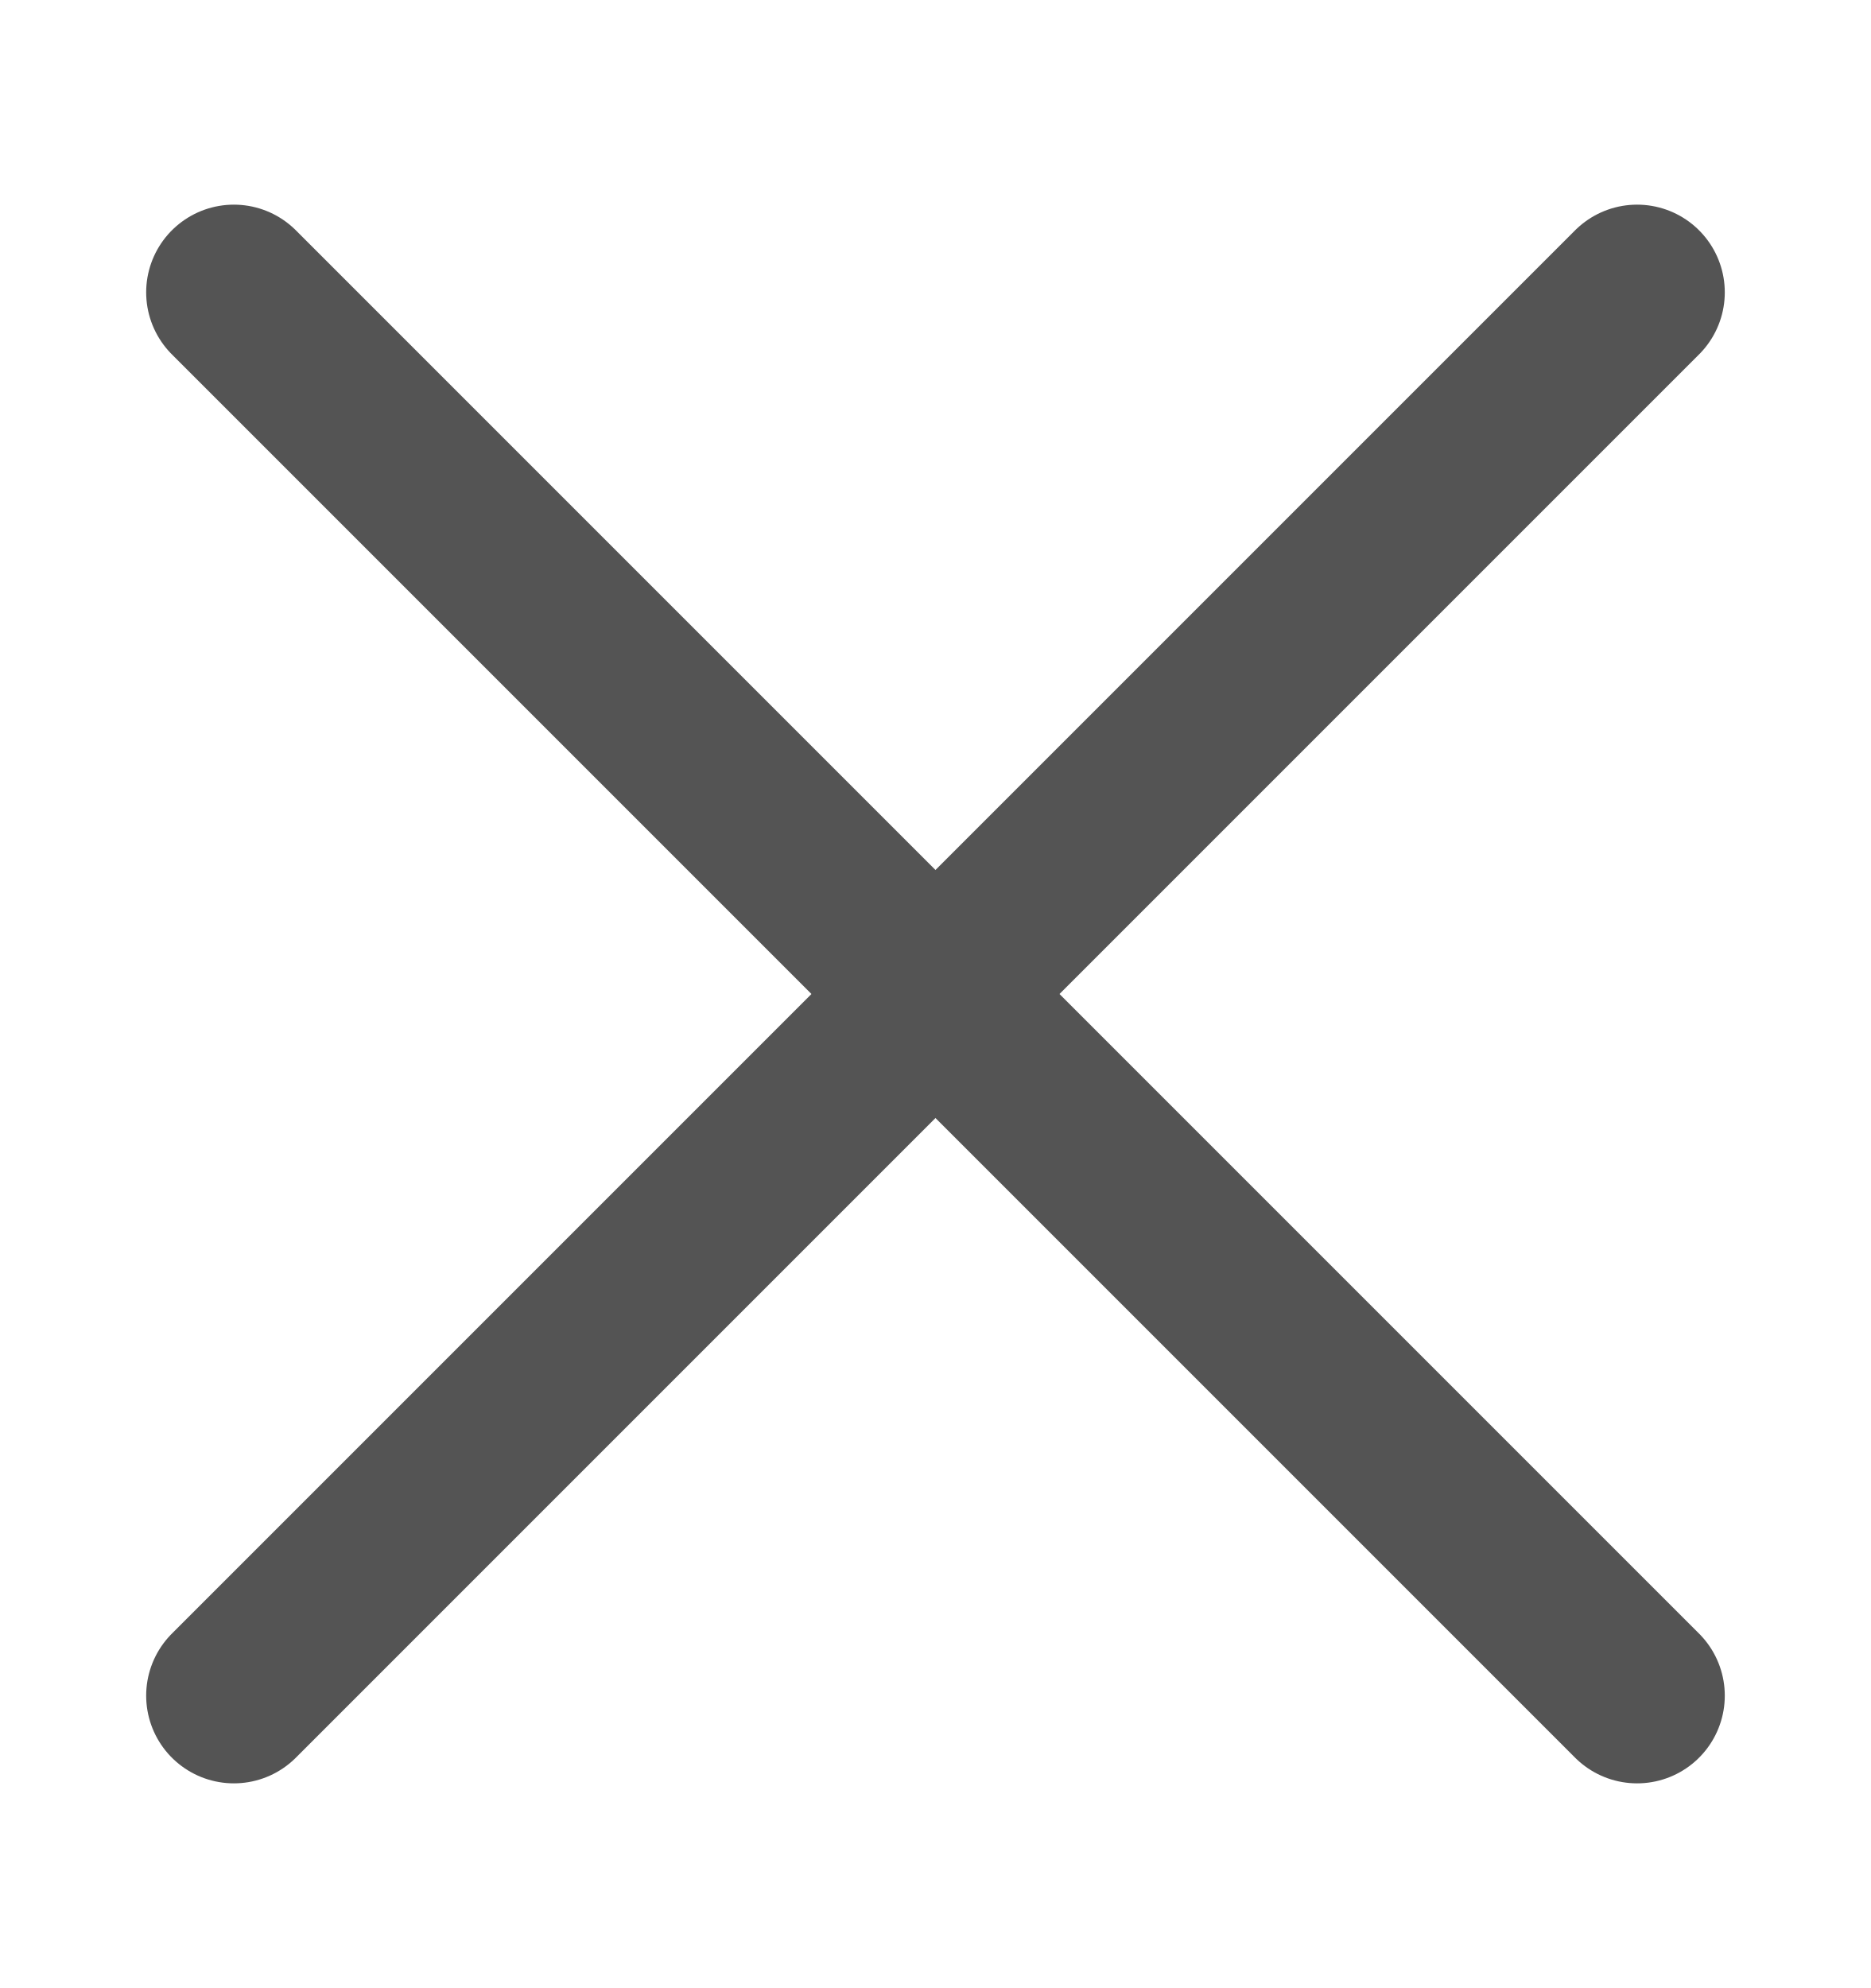
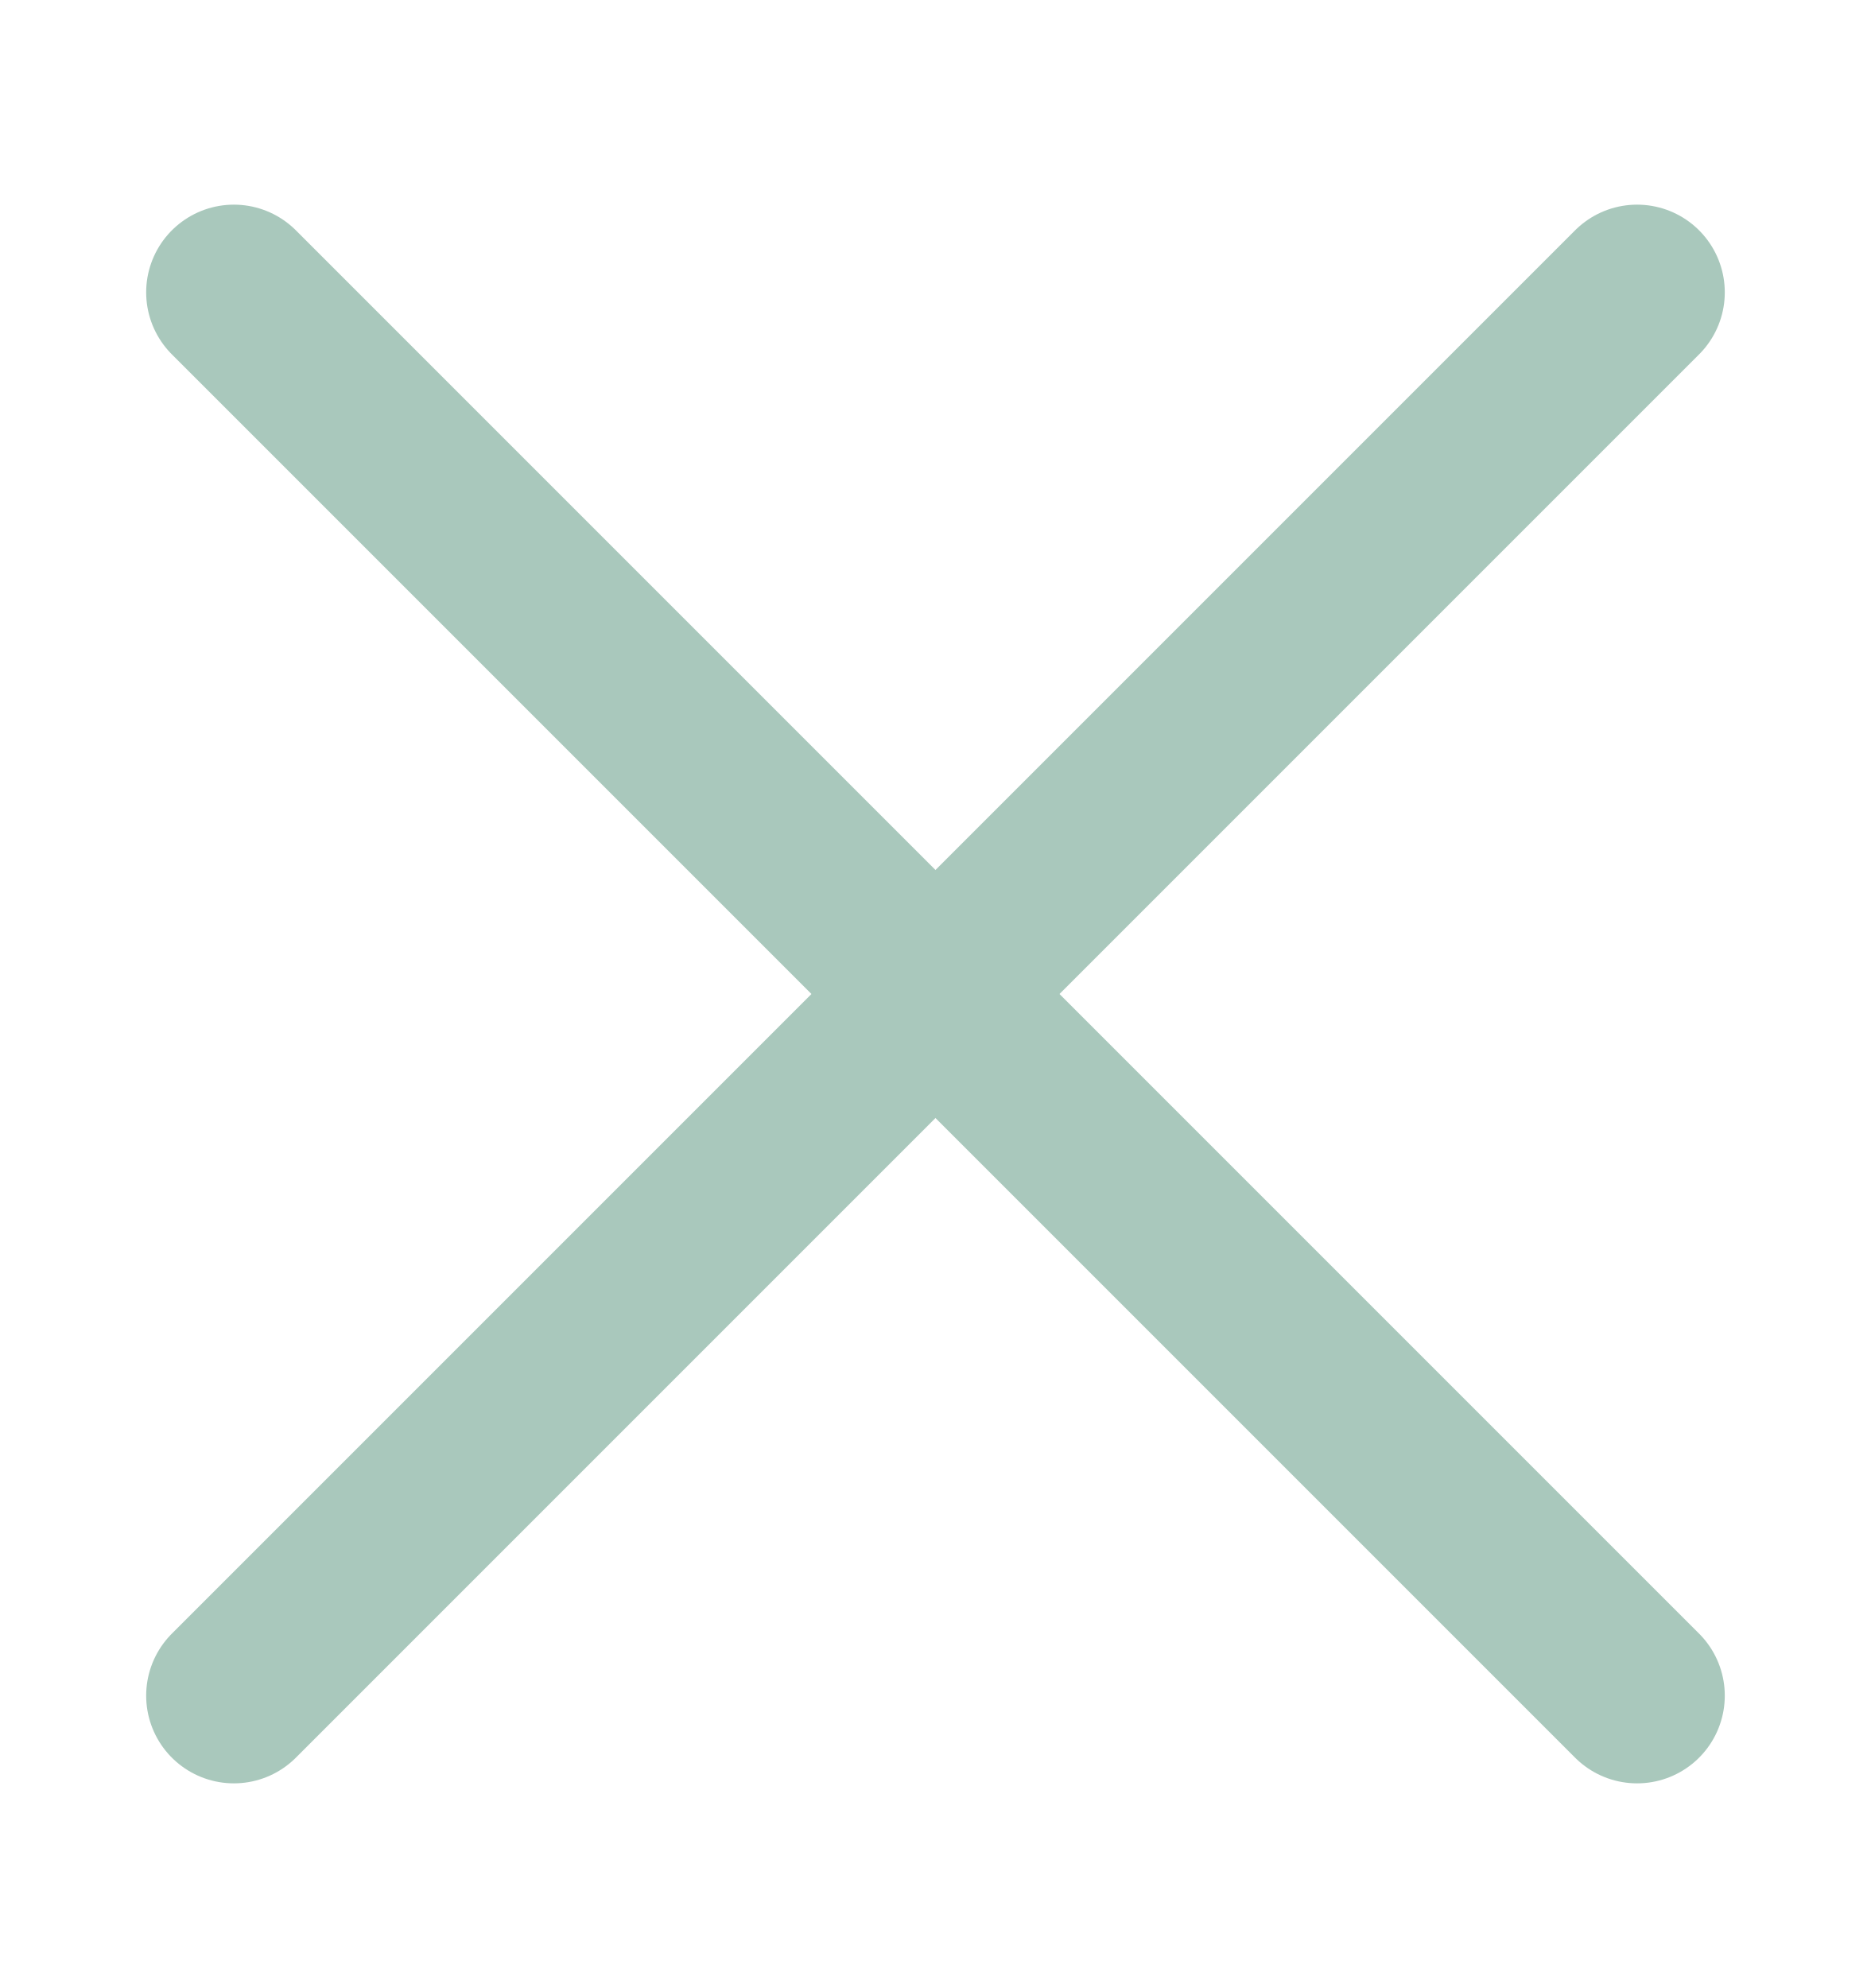
<svg xmlns="http://www.w3.org/2000/svg" width="80" height="85" viewBox="0 0 128 128">
-   <path d="M16,16L112,112" stroke="#545454" stroke-width="12" stroke-linecap="round" />
-   <path d="M112,16L16,112" stroke="#545454" stroke-width="12" stroke-linecap="round" />
+   <path d="M16,16L112,112" stroke="#a9c8bc" stroke-width="12" stroke-linecap="round" />
+   <path d="M112,16L16,112" stroke="#a9c8bc" stroke-width="12" stroke-linecap="round" />
</svg>
